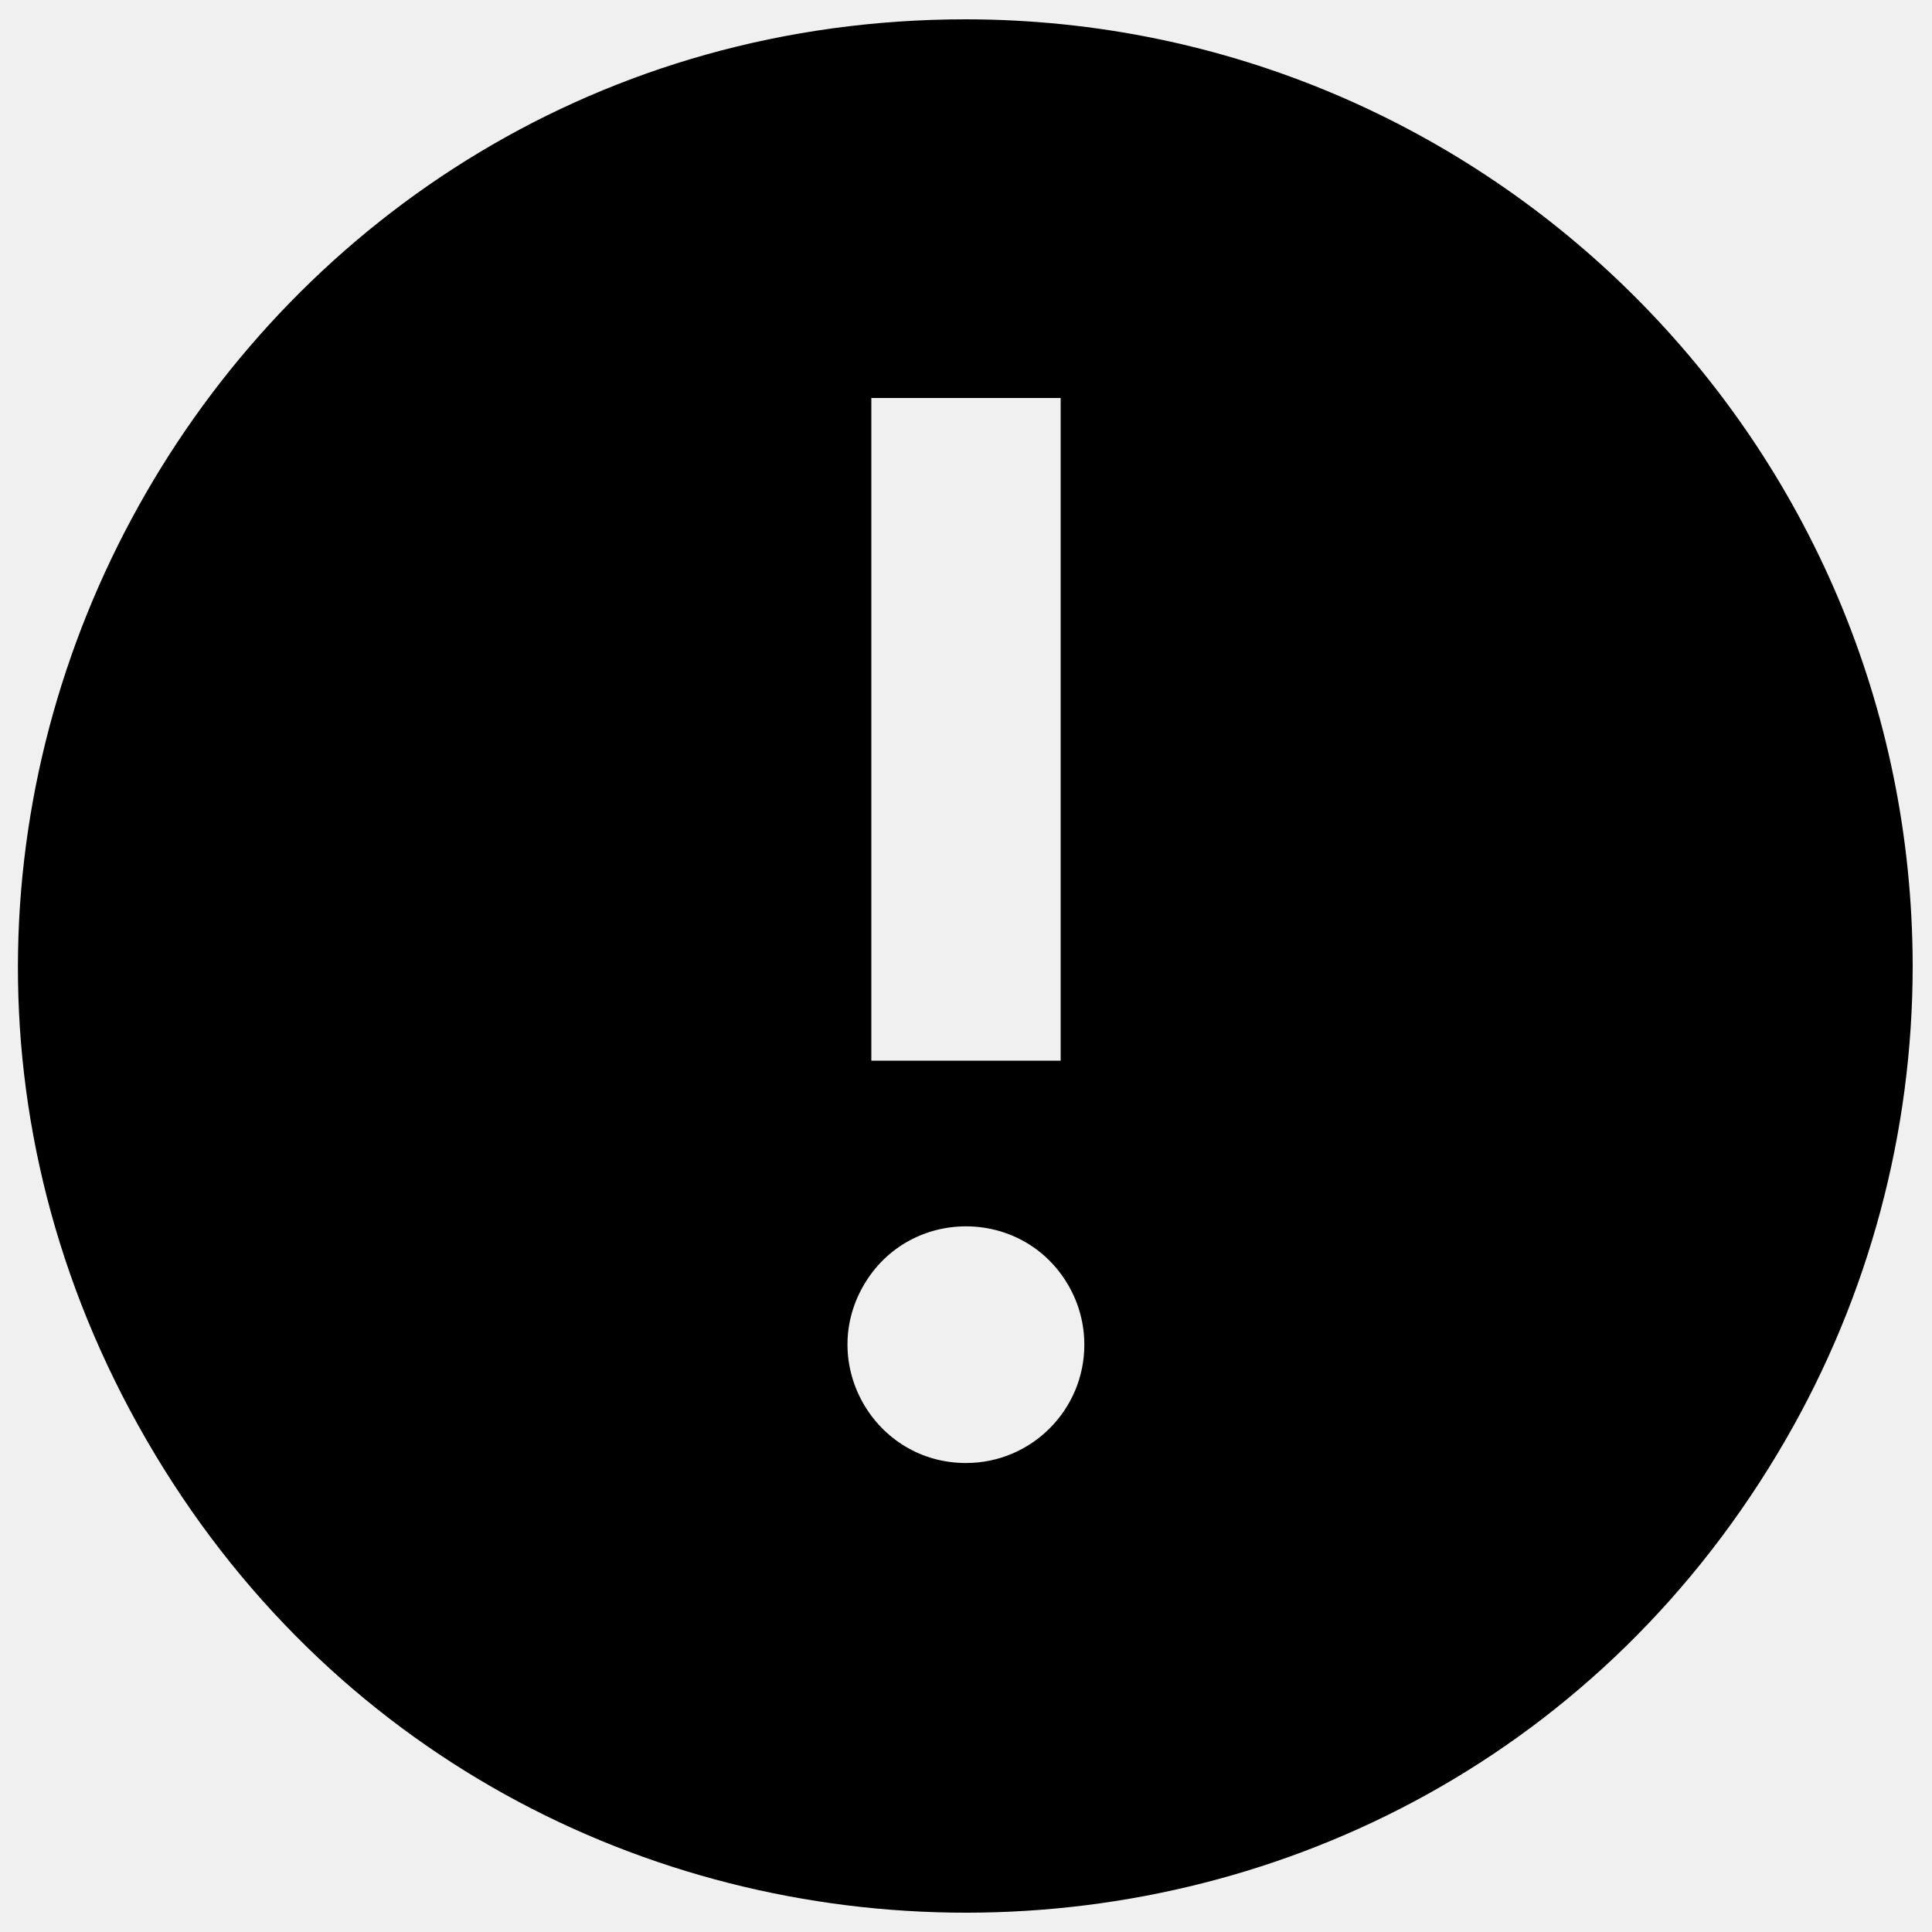
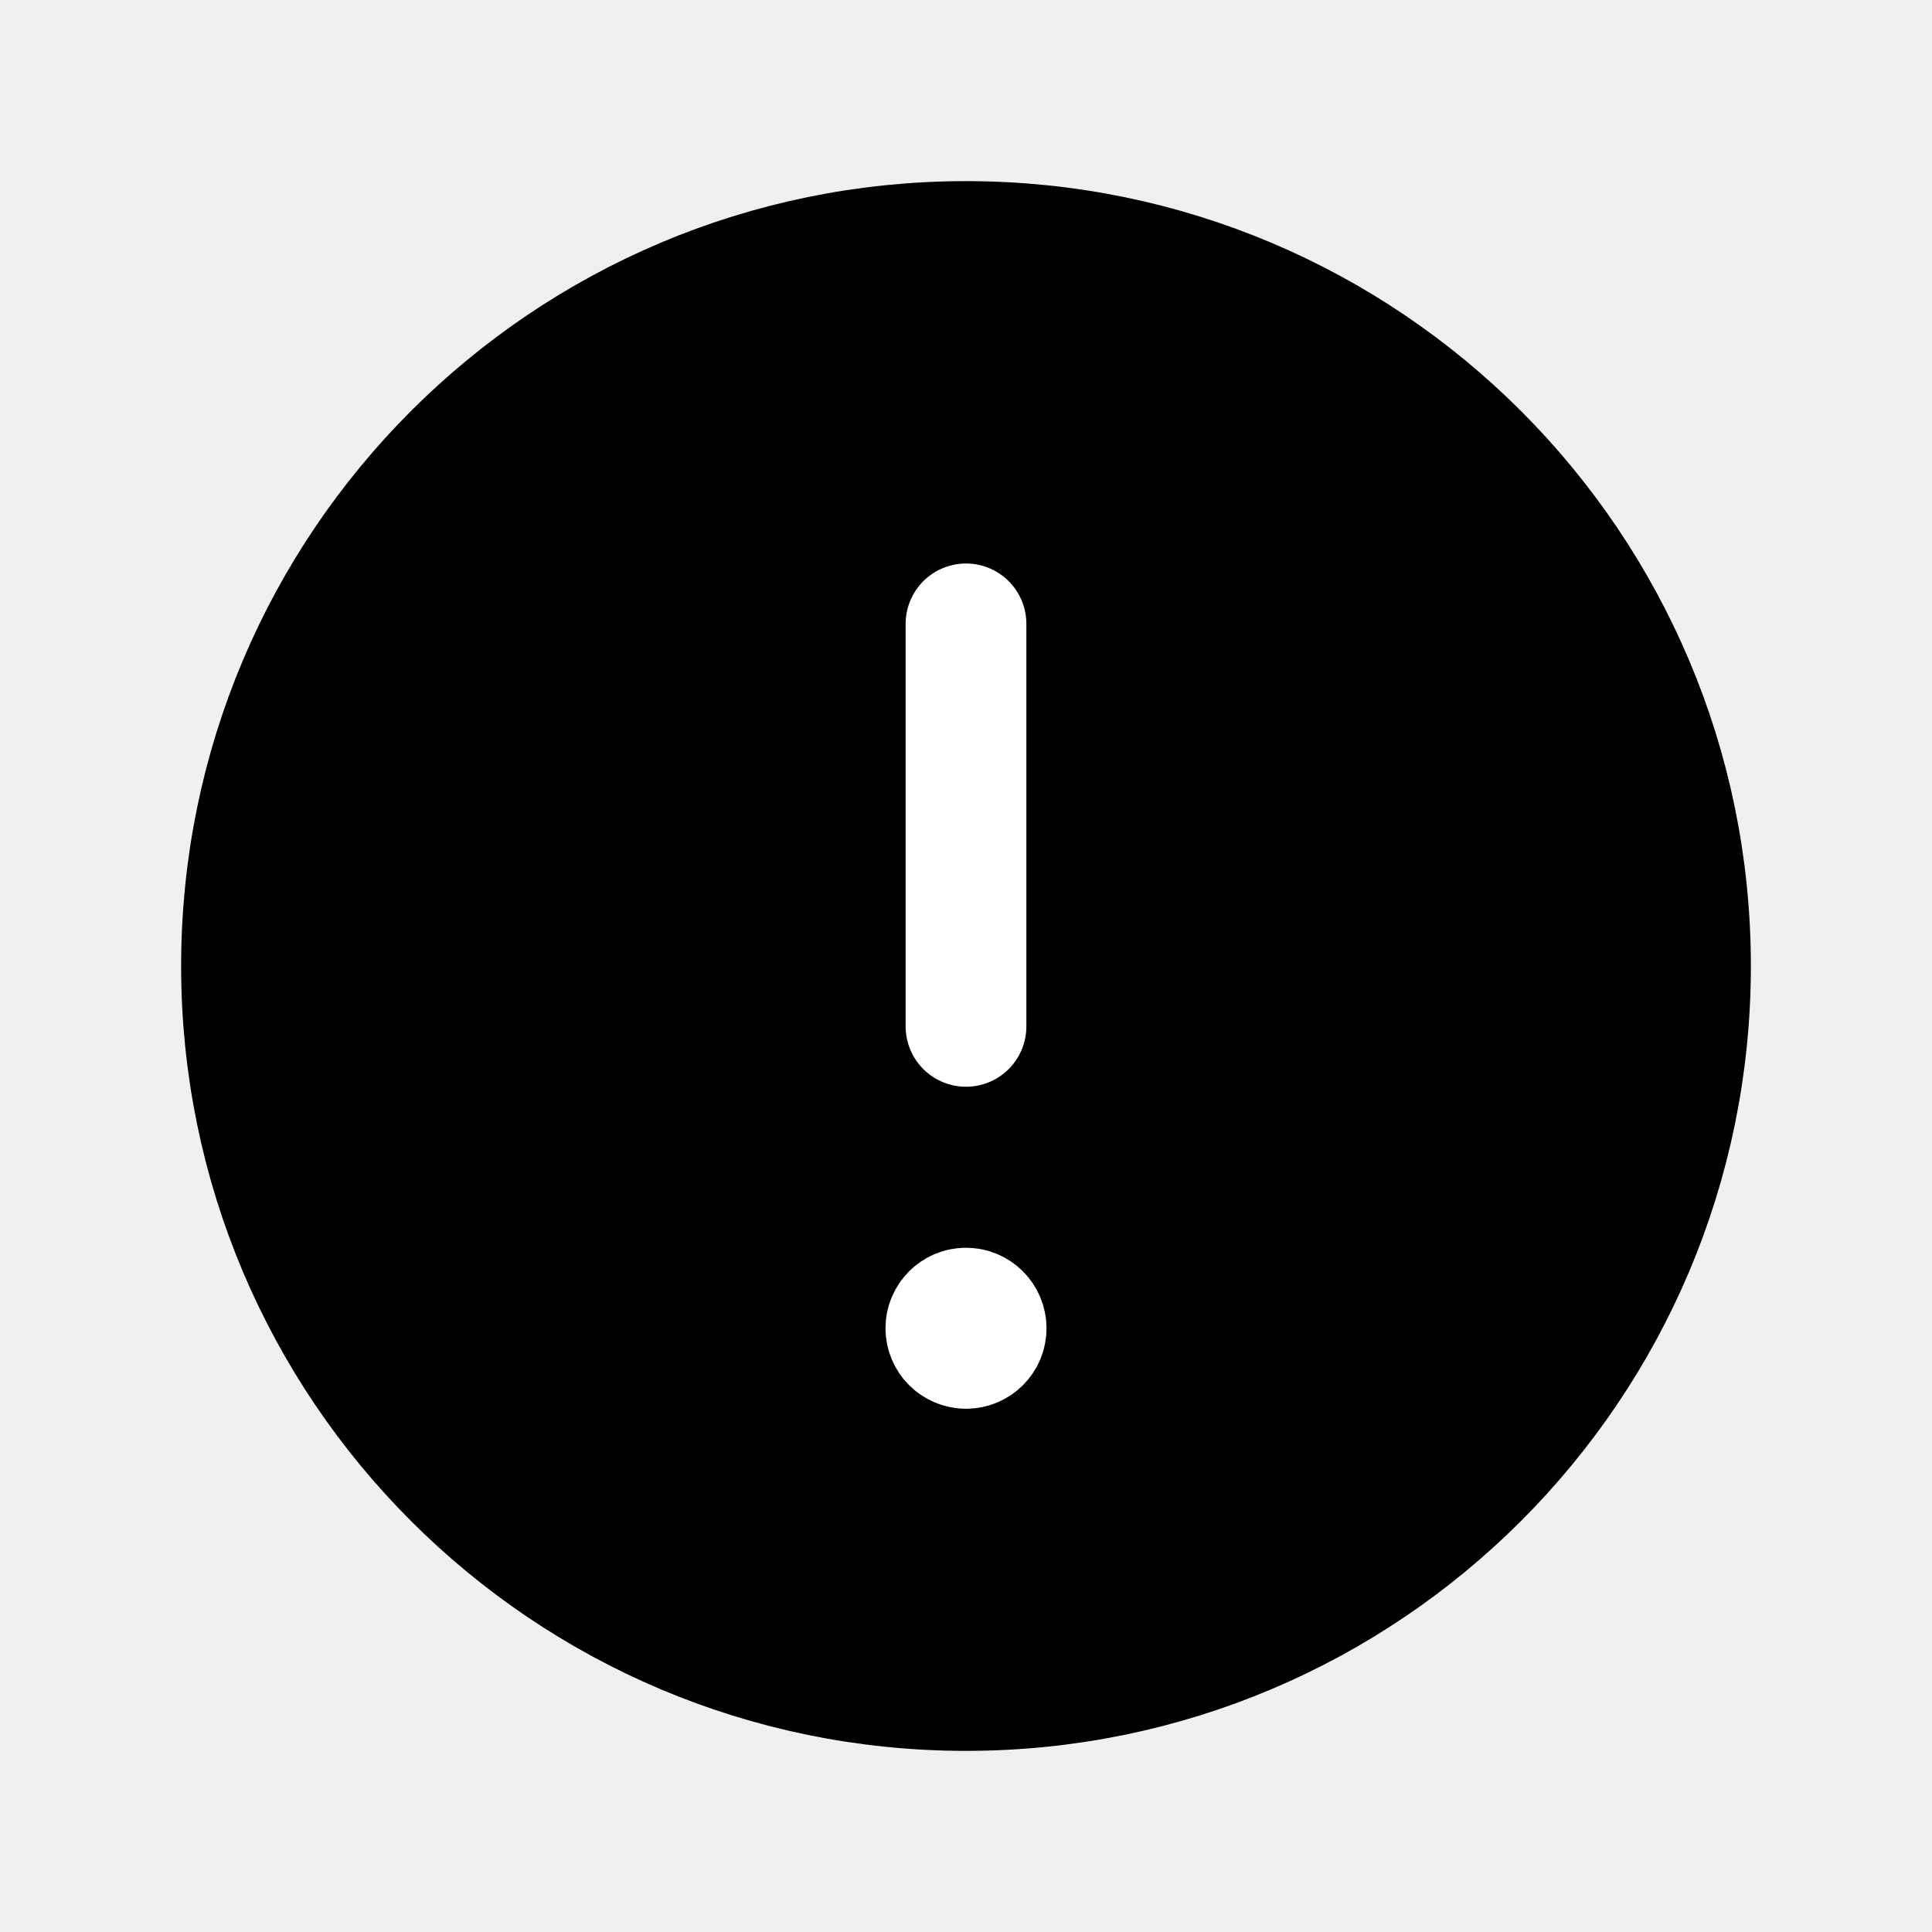
- <svg xmlns="http://www.w3.org/2000/svg" viewBox="0 0 24 24">
-   <path d="M12 0.24C2.947 0.24 -2.711 10.041 1.816 17.881C6.343 25.72 17.659 25.72 22.185 17.88C23.217 16.092 23.76 14.064 23.76 12C23.753 5.508 18.492 0.247 12 0.24ZM10.824 4.944H13.176V13.176H10.824ZM12 18.174C10.868 18.174 10.161 16.949 10.727 15.969C11.293 14.989 12.707 14.989 13.273 15.969C13.402 16.192 13.47 16.446 13.47 16.704C13.47 17.516 12.812 18.174 12 18.174Z" fill="currentColor" stroke-width="1" />
+ <svg xmlns="http://www.w3.org/2000/svg" viewBox="0 0 24 24" fill="none">
+   <path fill-rule="evenodd" clip-rule="evenodd" d="M12 21V21C7.029 21 3 16.971 3 12V12C3 7.029 7.029 3 12 3V3C16.971 3 21 7.029 21 12V12C21 16.971 16.971 21 12 21Z" fill="currentColor" stroke="currentColor" stroke-width="1.5" stroke-linecap="round" stroke-linejoin="round" />
+   <path d="M12 12.75L12 7.75" stroke="white" stroke-width="1.5" stroke-linecap="round" stroke-linejoin="round" />
+   <path d="M12.001 16.75C12.139 16.75 12.251 16.638 12.25 16.5C12.25 16.362 12.138 16.25 12 16.25C11.862 16.25 11.75 16.362 11.75 16.5C11.75 16.638 11.862 16.75 12.001 16.75" stroke="white" stroke-width="1.5" stroke-linecap="round" stroke-linejoin="round" />
</svg>
